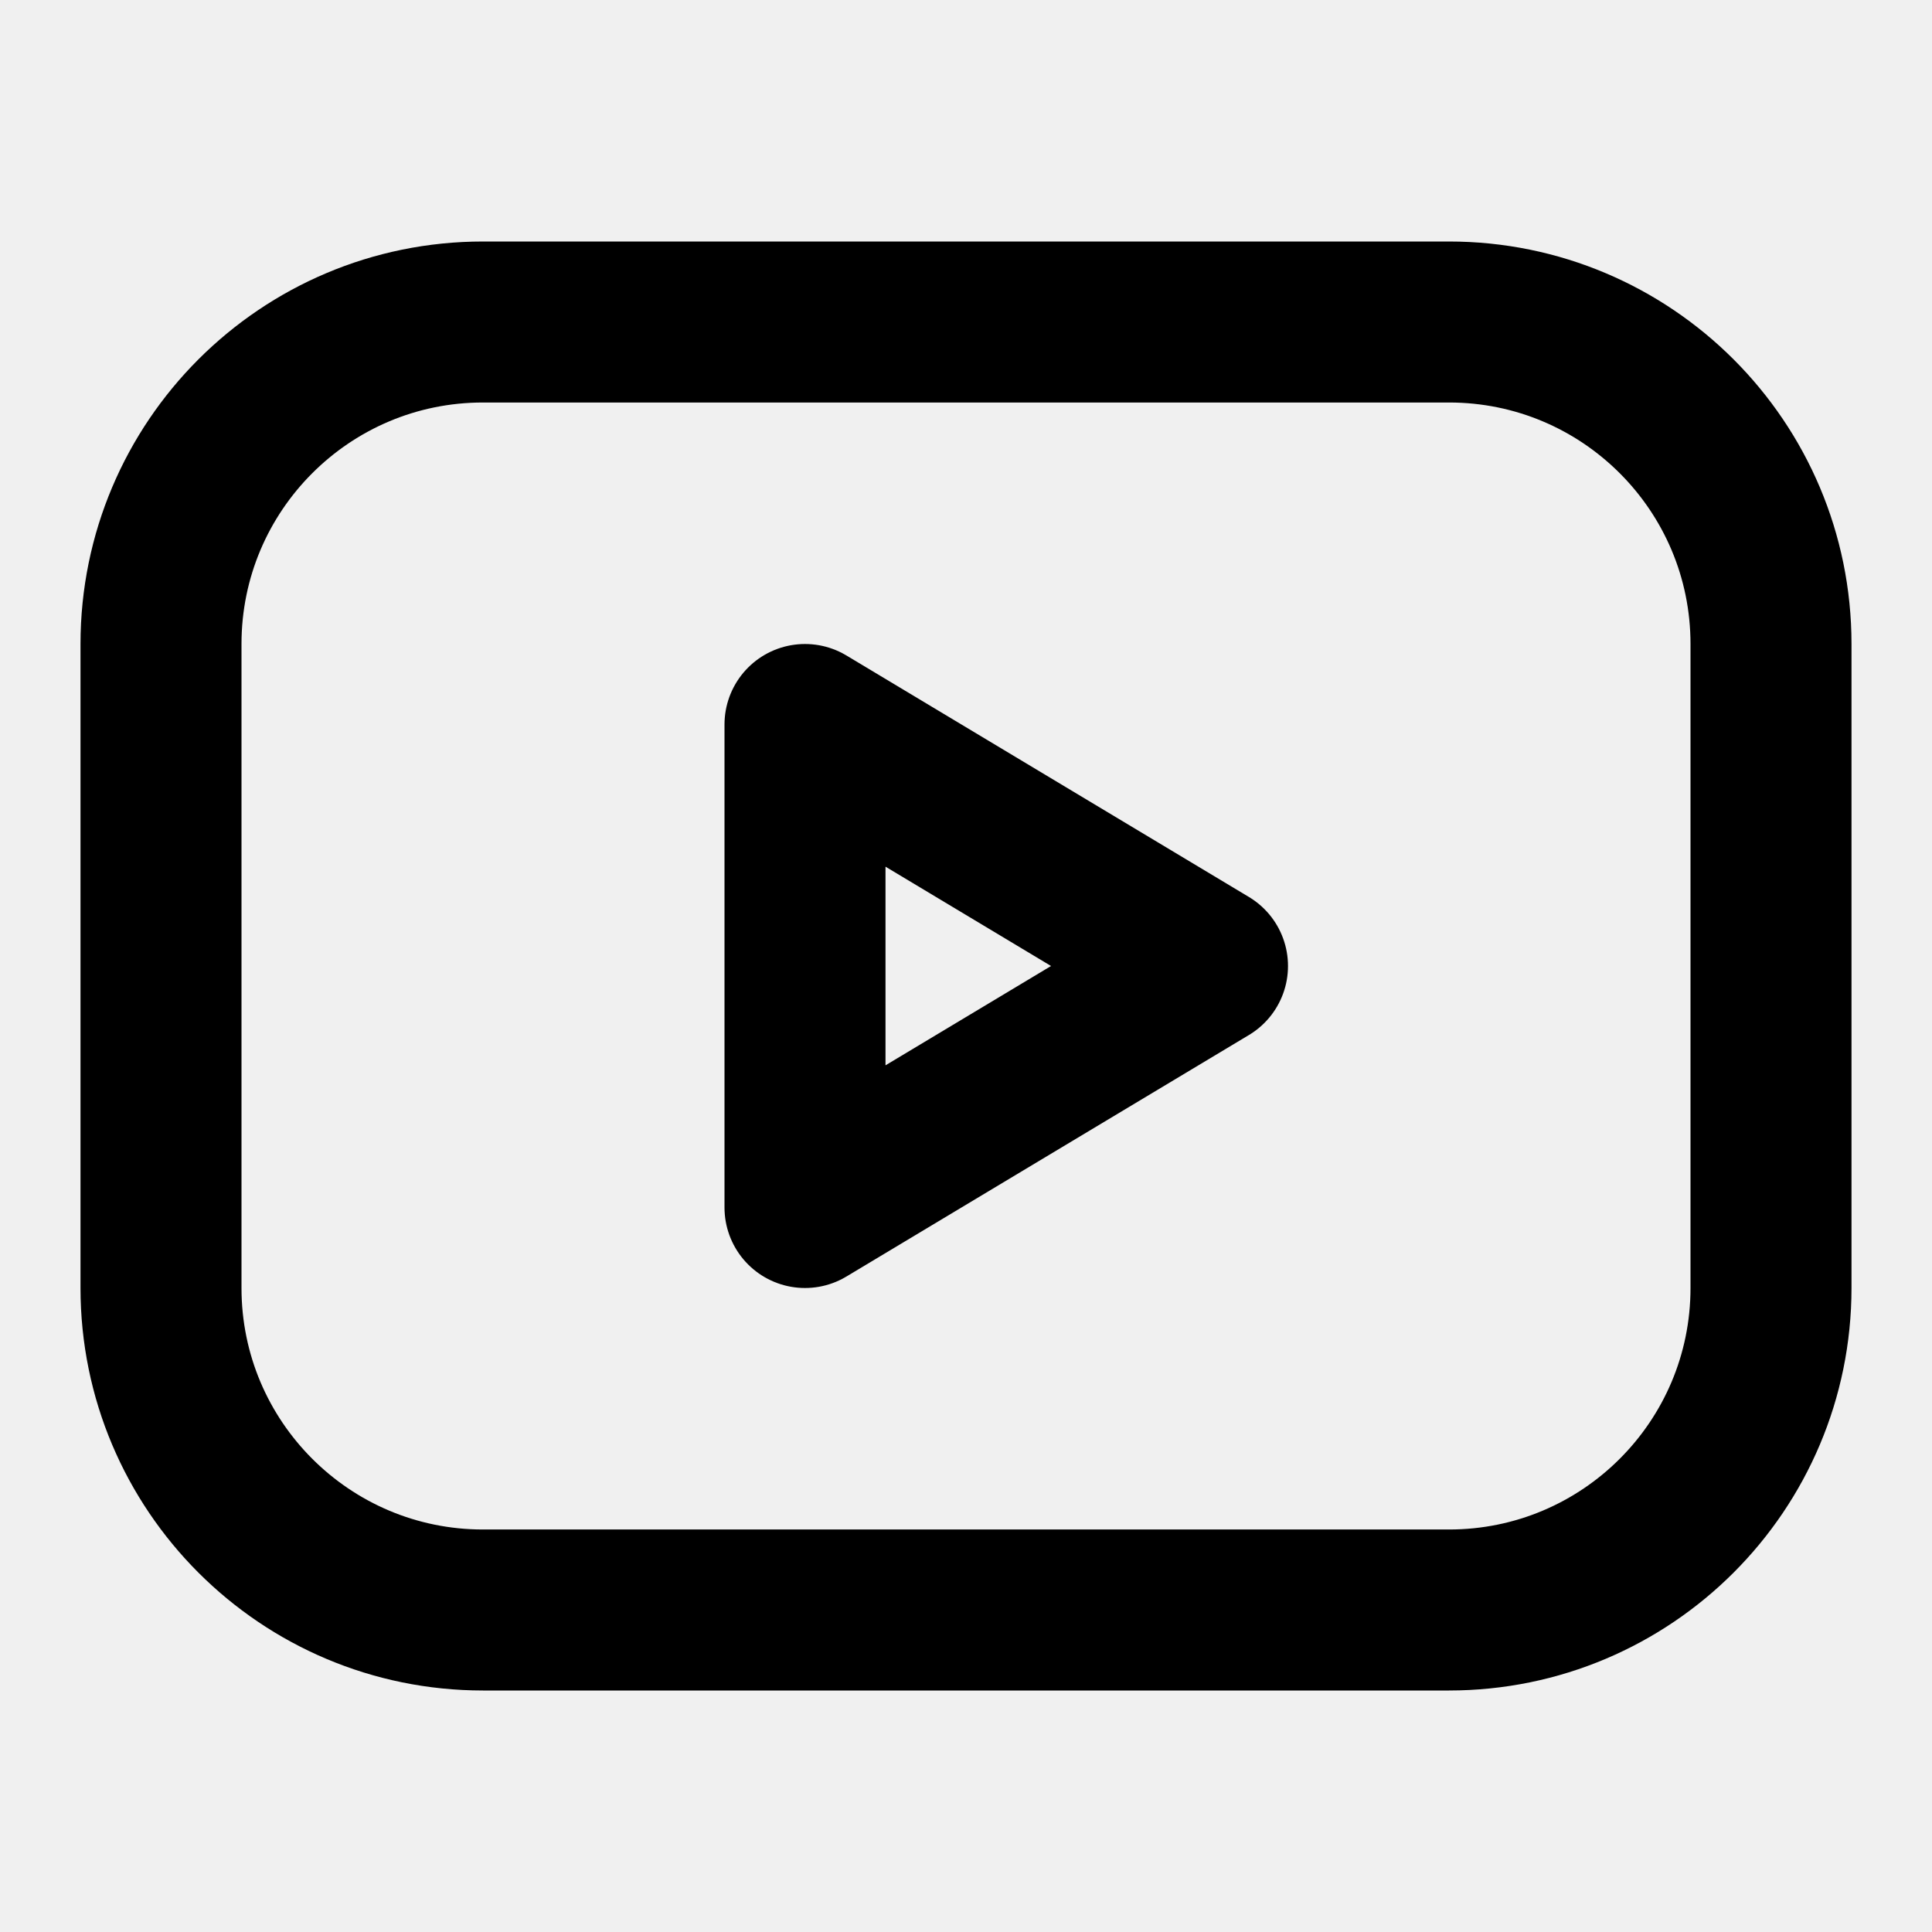
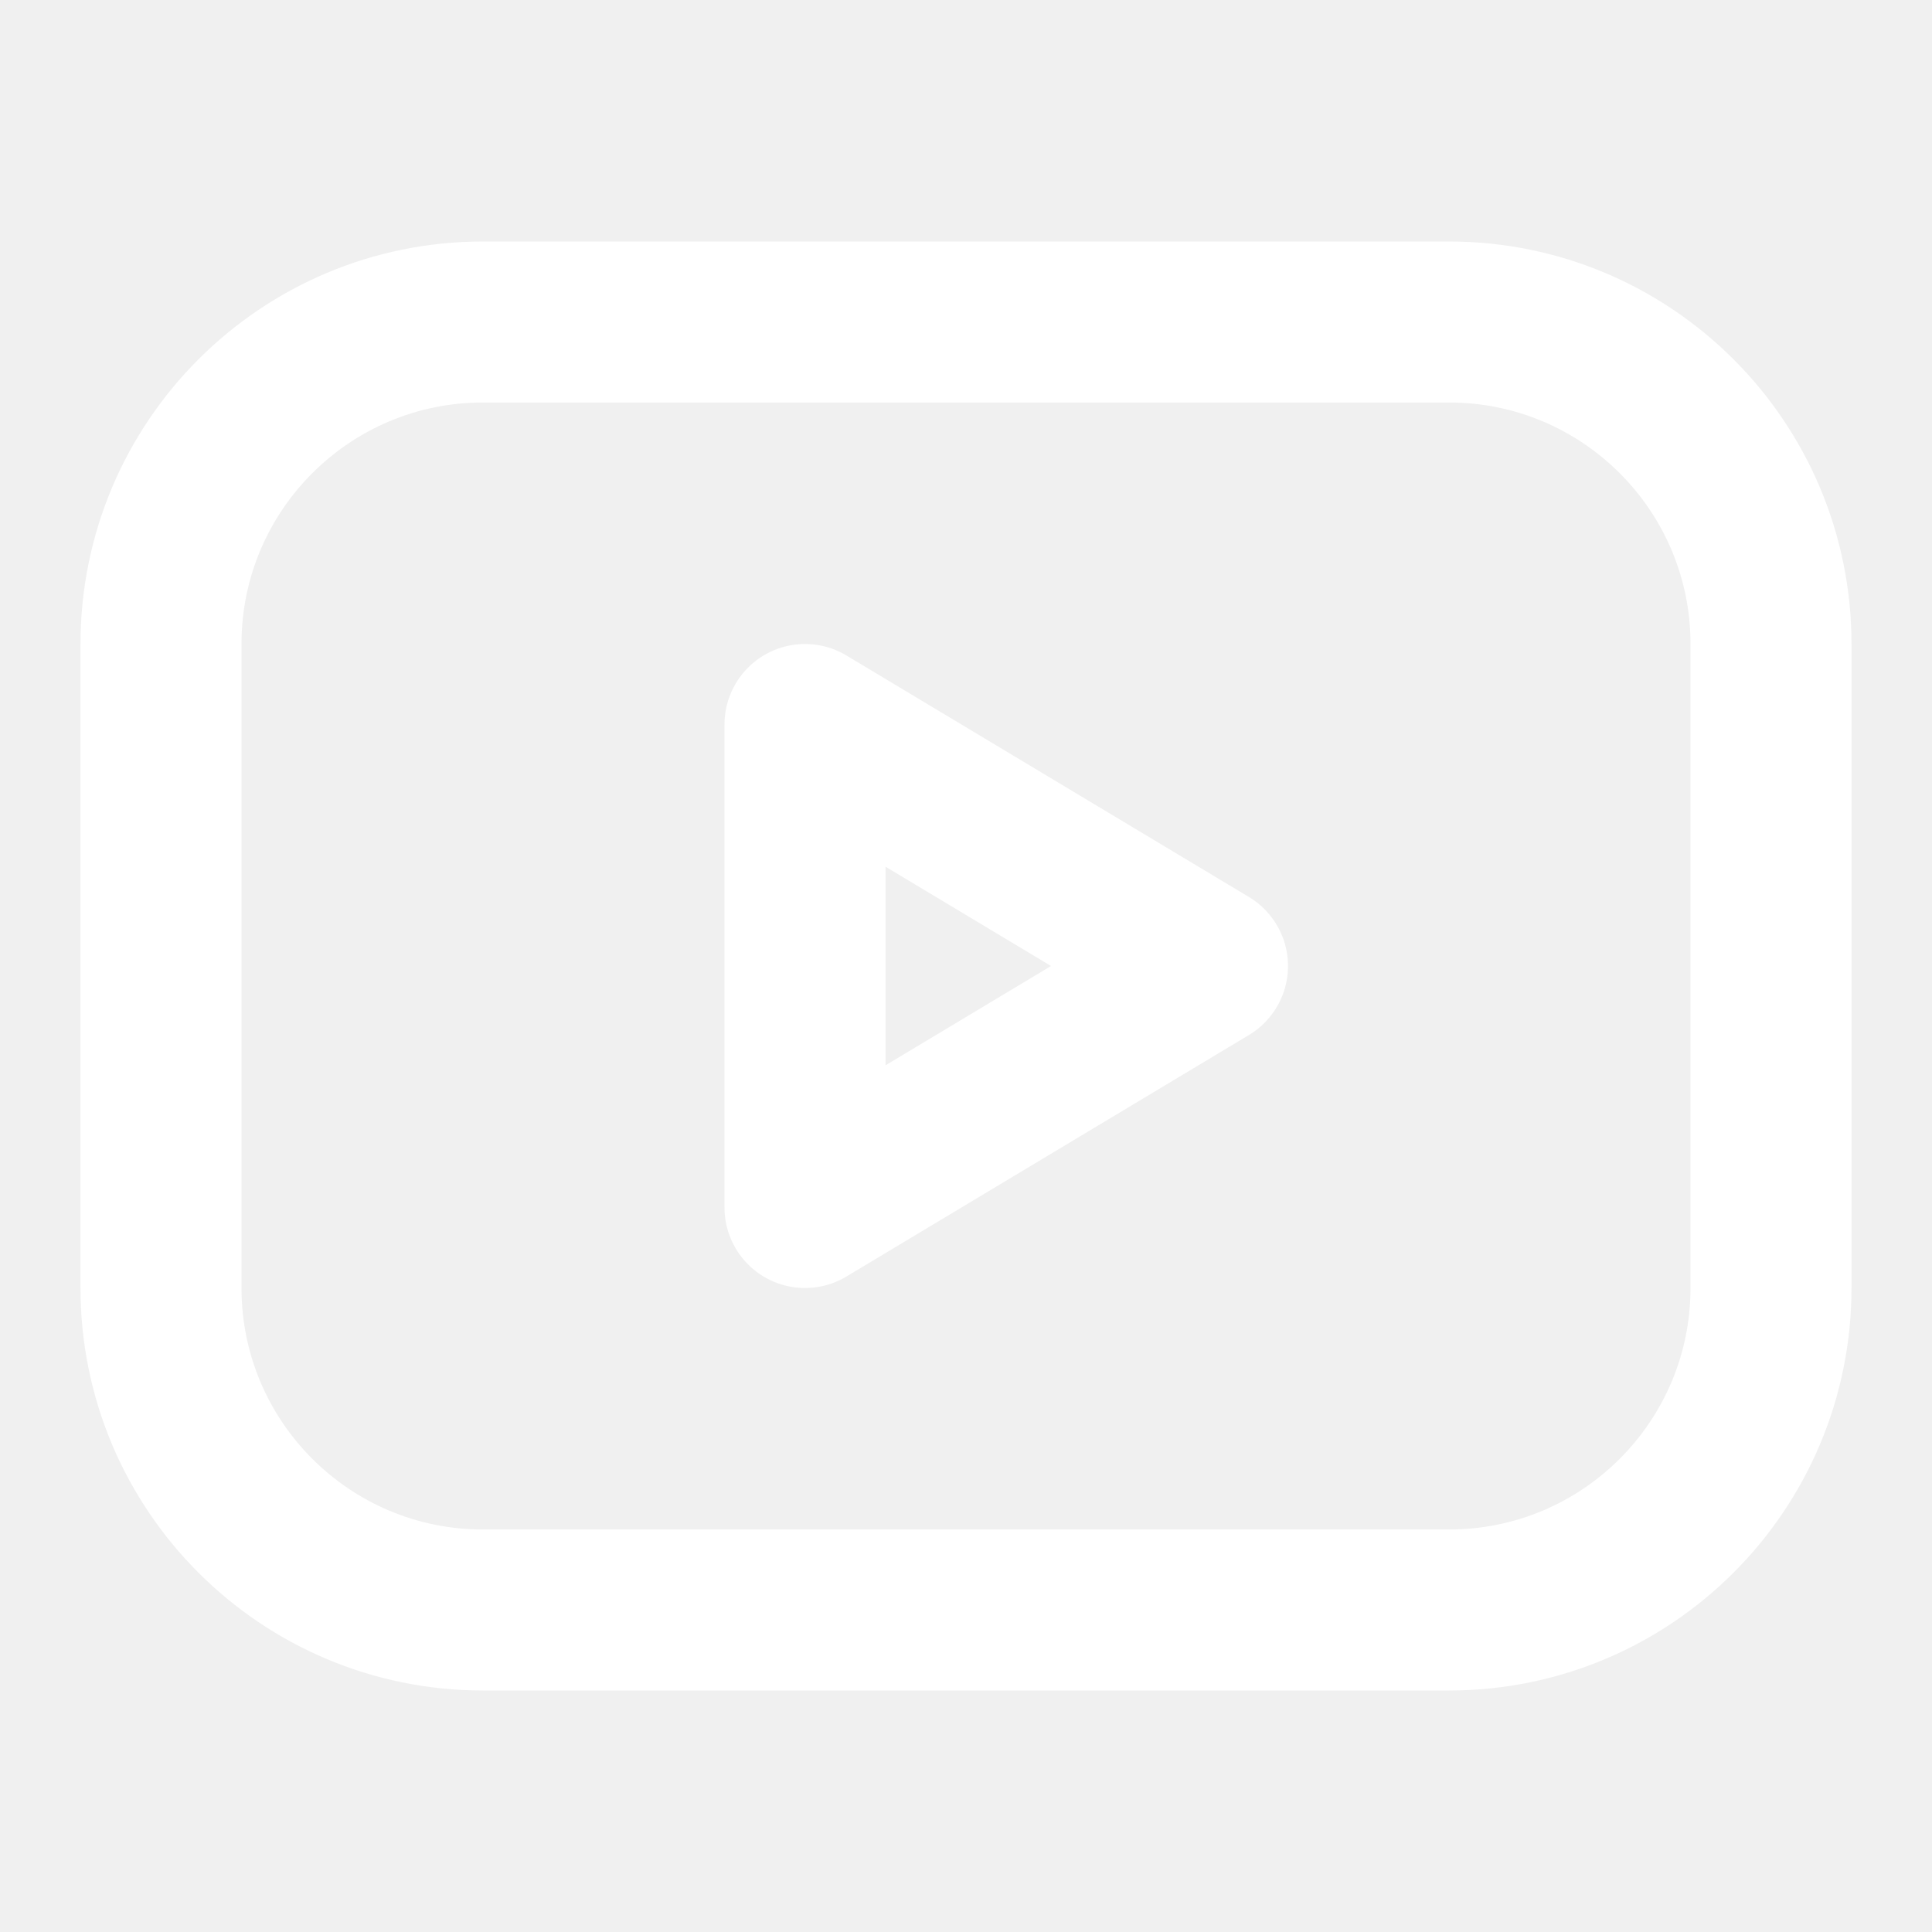
- <svg xmlns="http://www.w3.org/2000/svg" width="24" height="24" viewBox="0 0 24 24" fill="none" stroke="currentColor" stroke-width="2" stroke-linecap="round" stroke-linejoin="round" class="icon icon-tabler icons-tabler-outline icon-tabler-brand-youtube">
+ <svg xmlns="http://www.w3.org/2000/svg" width="24" height="24" viewBox="0 0 24 24" fill="none" stroke="white" stroke-width="2" stroke-linecap="round" stroke-linejoin="round" class="icon icon-tabler icons-tabler-outline icon-tabler-brand-youtube">
  <path stroke="none" d="M0 0h24v24H0z" fill="none" />
  <path d="M2 8a4 4 0 0 1 4 -4h12a4 4 0 0 1 4 4v8a4 4 0 0 1 -4 4h-12a4 4 0 0 1 -4 -4v-8z" />
  <path d="M10 9l5 3l-5 3z" />
</svg>
